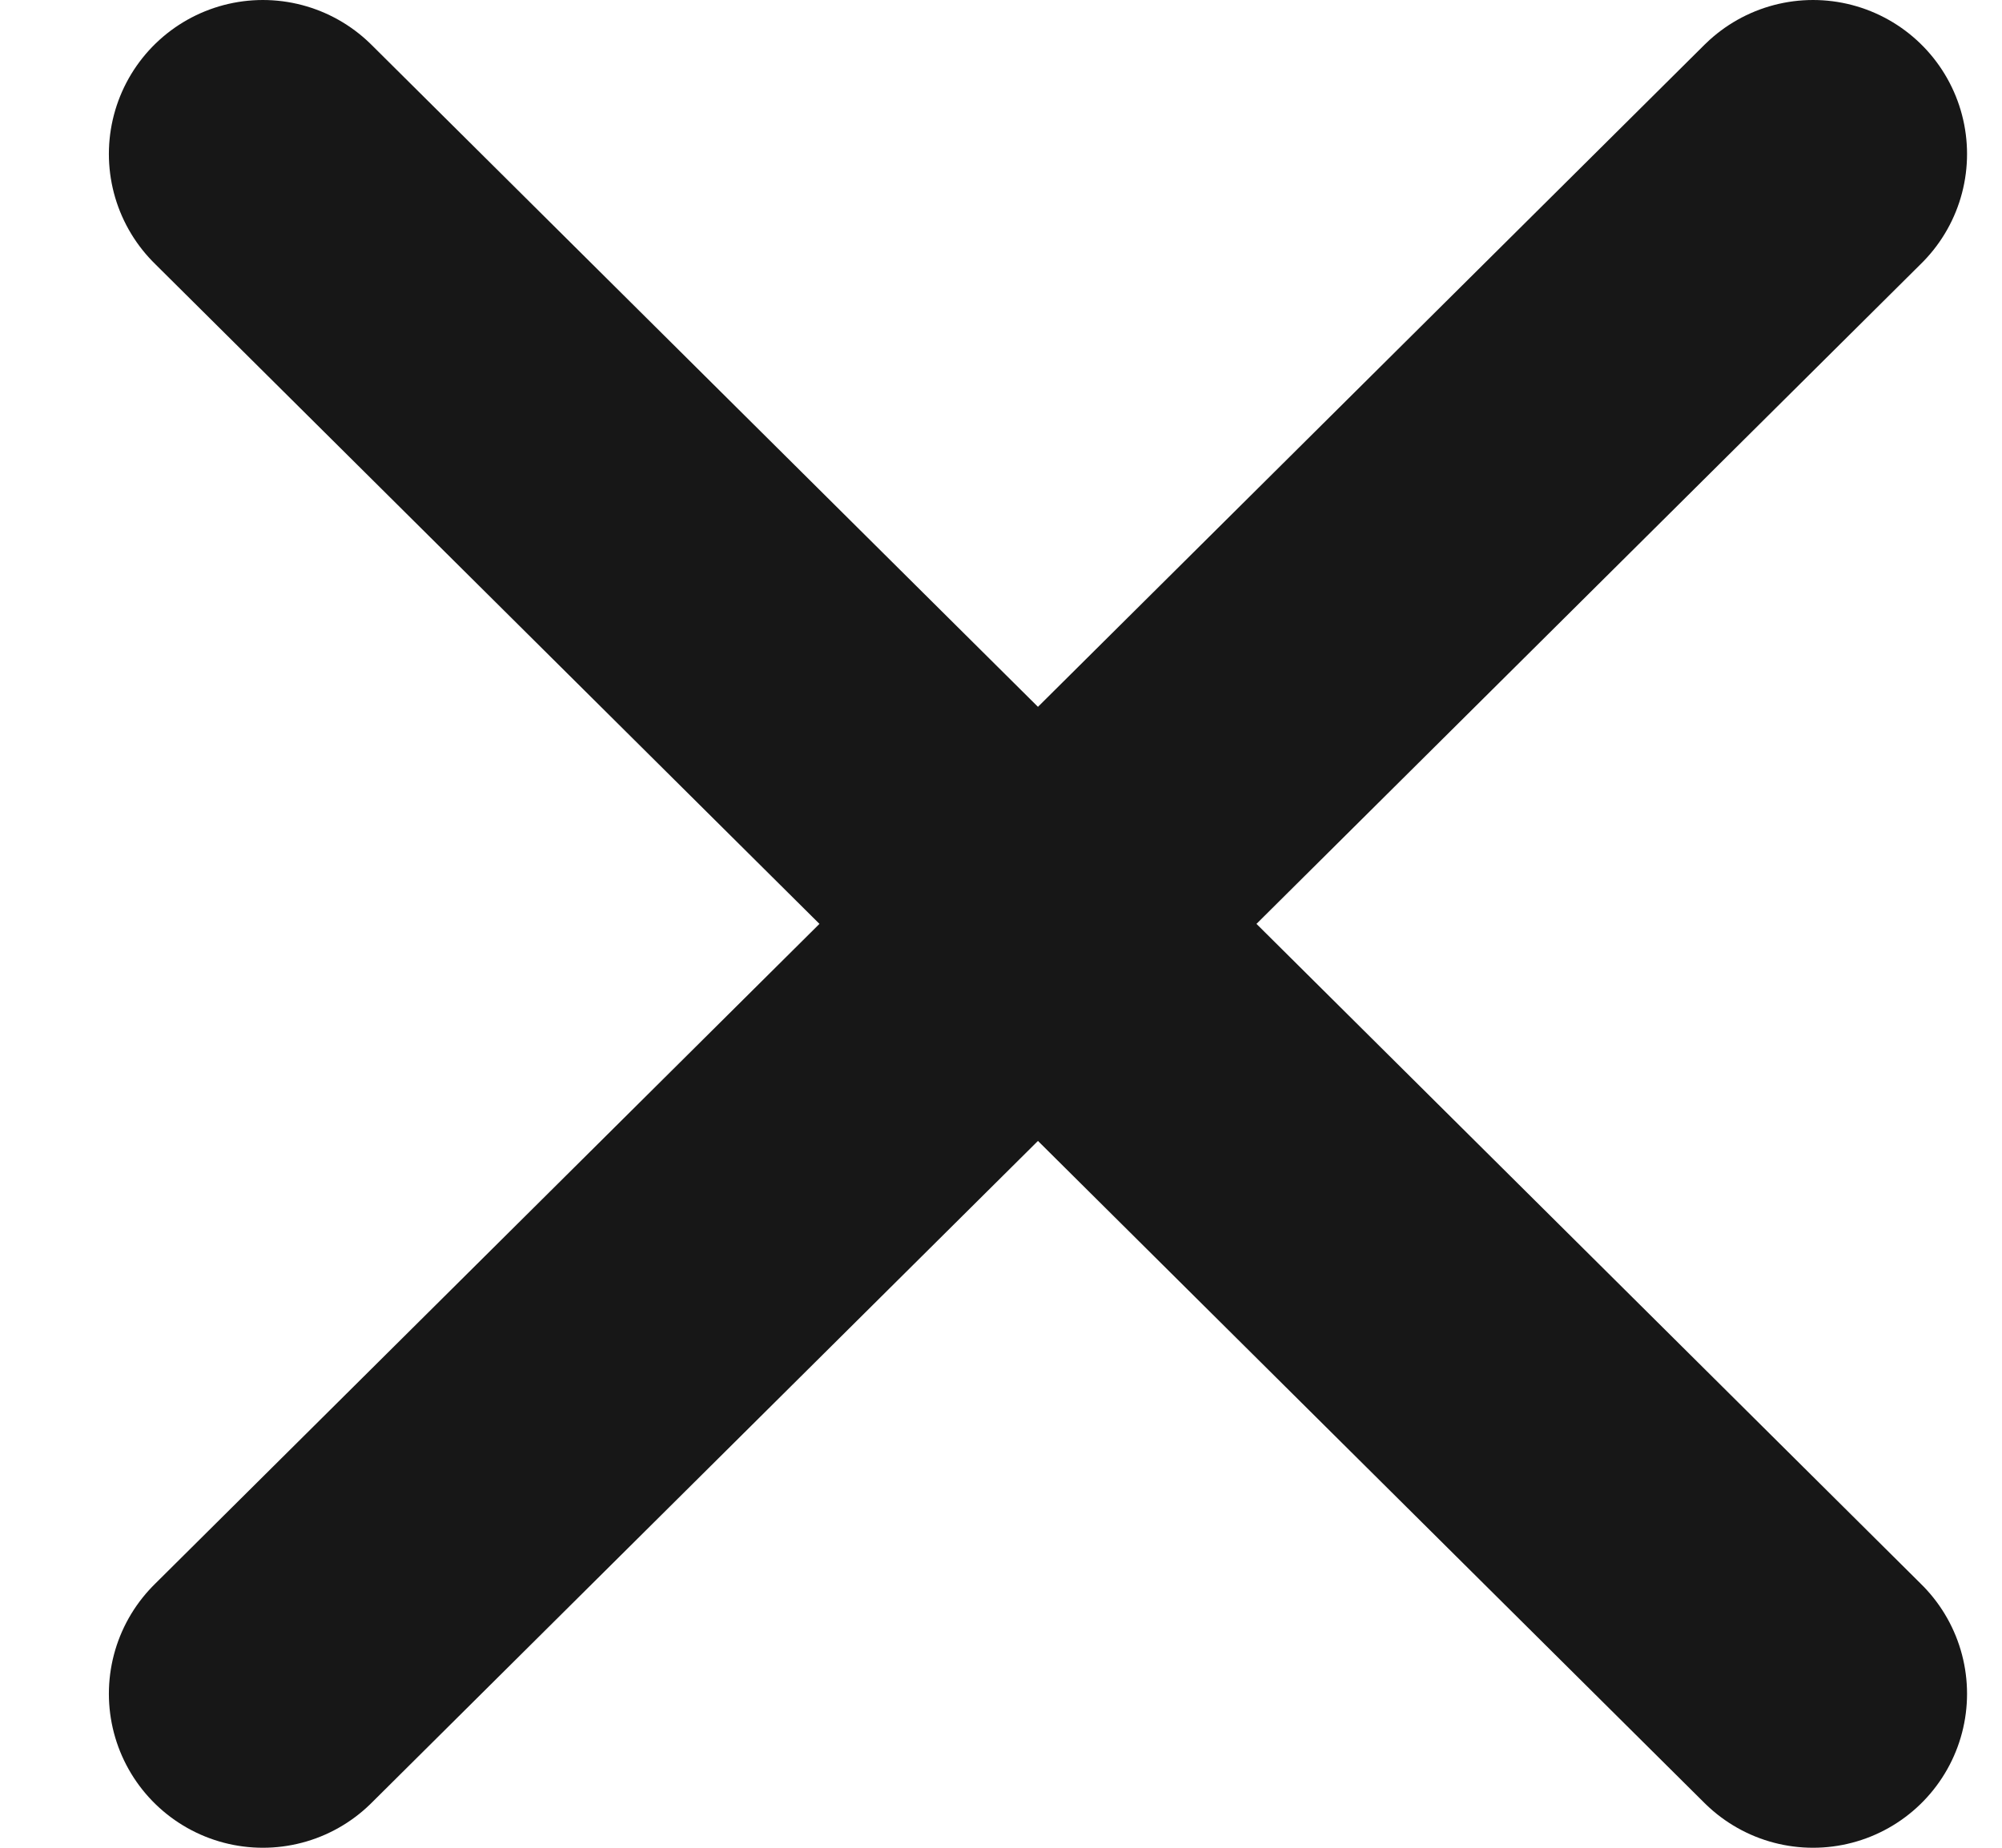
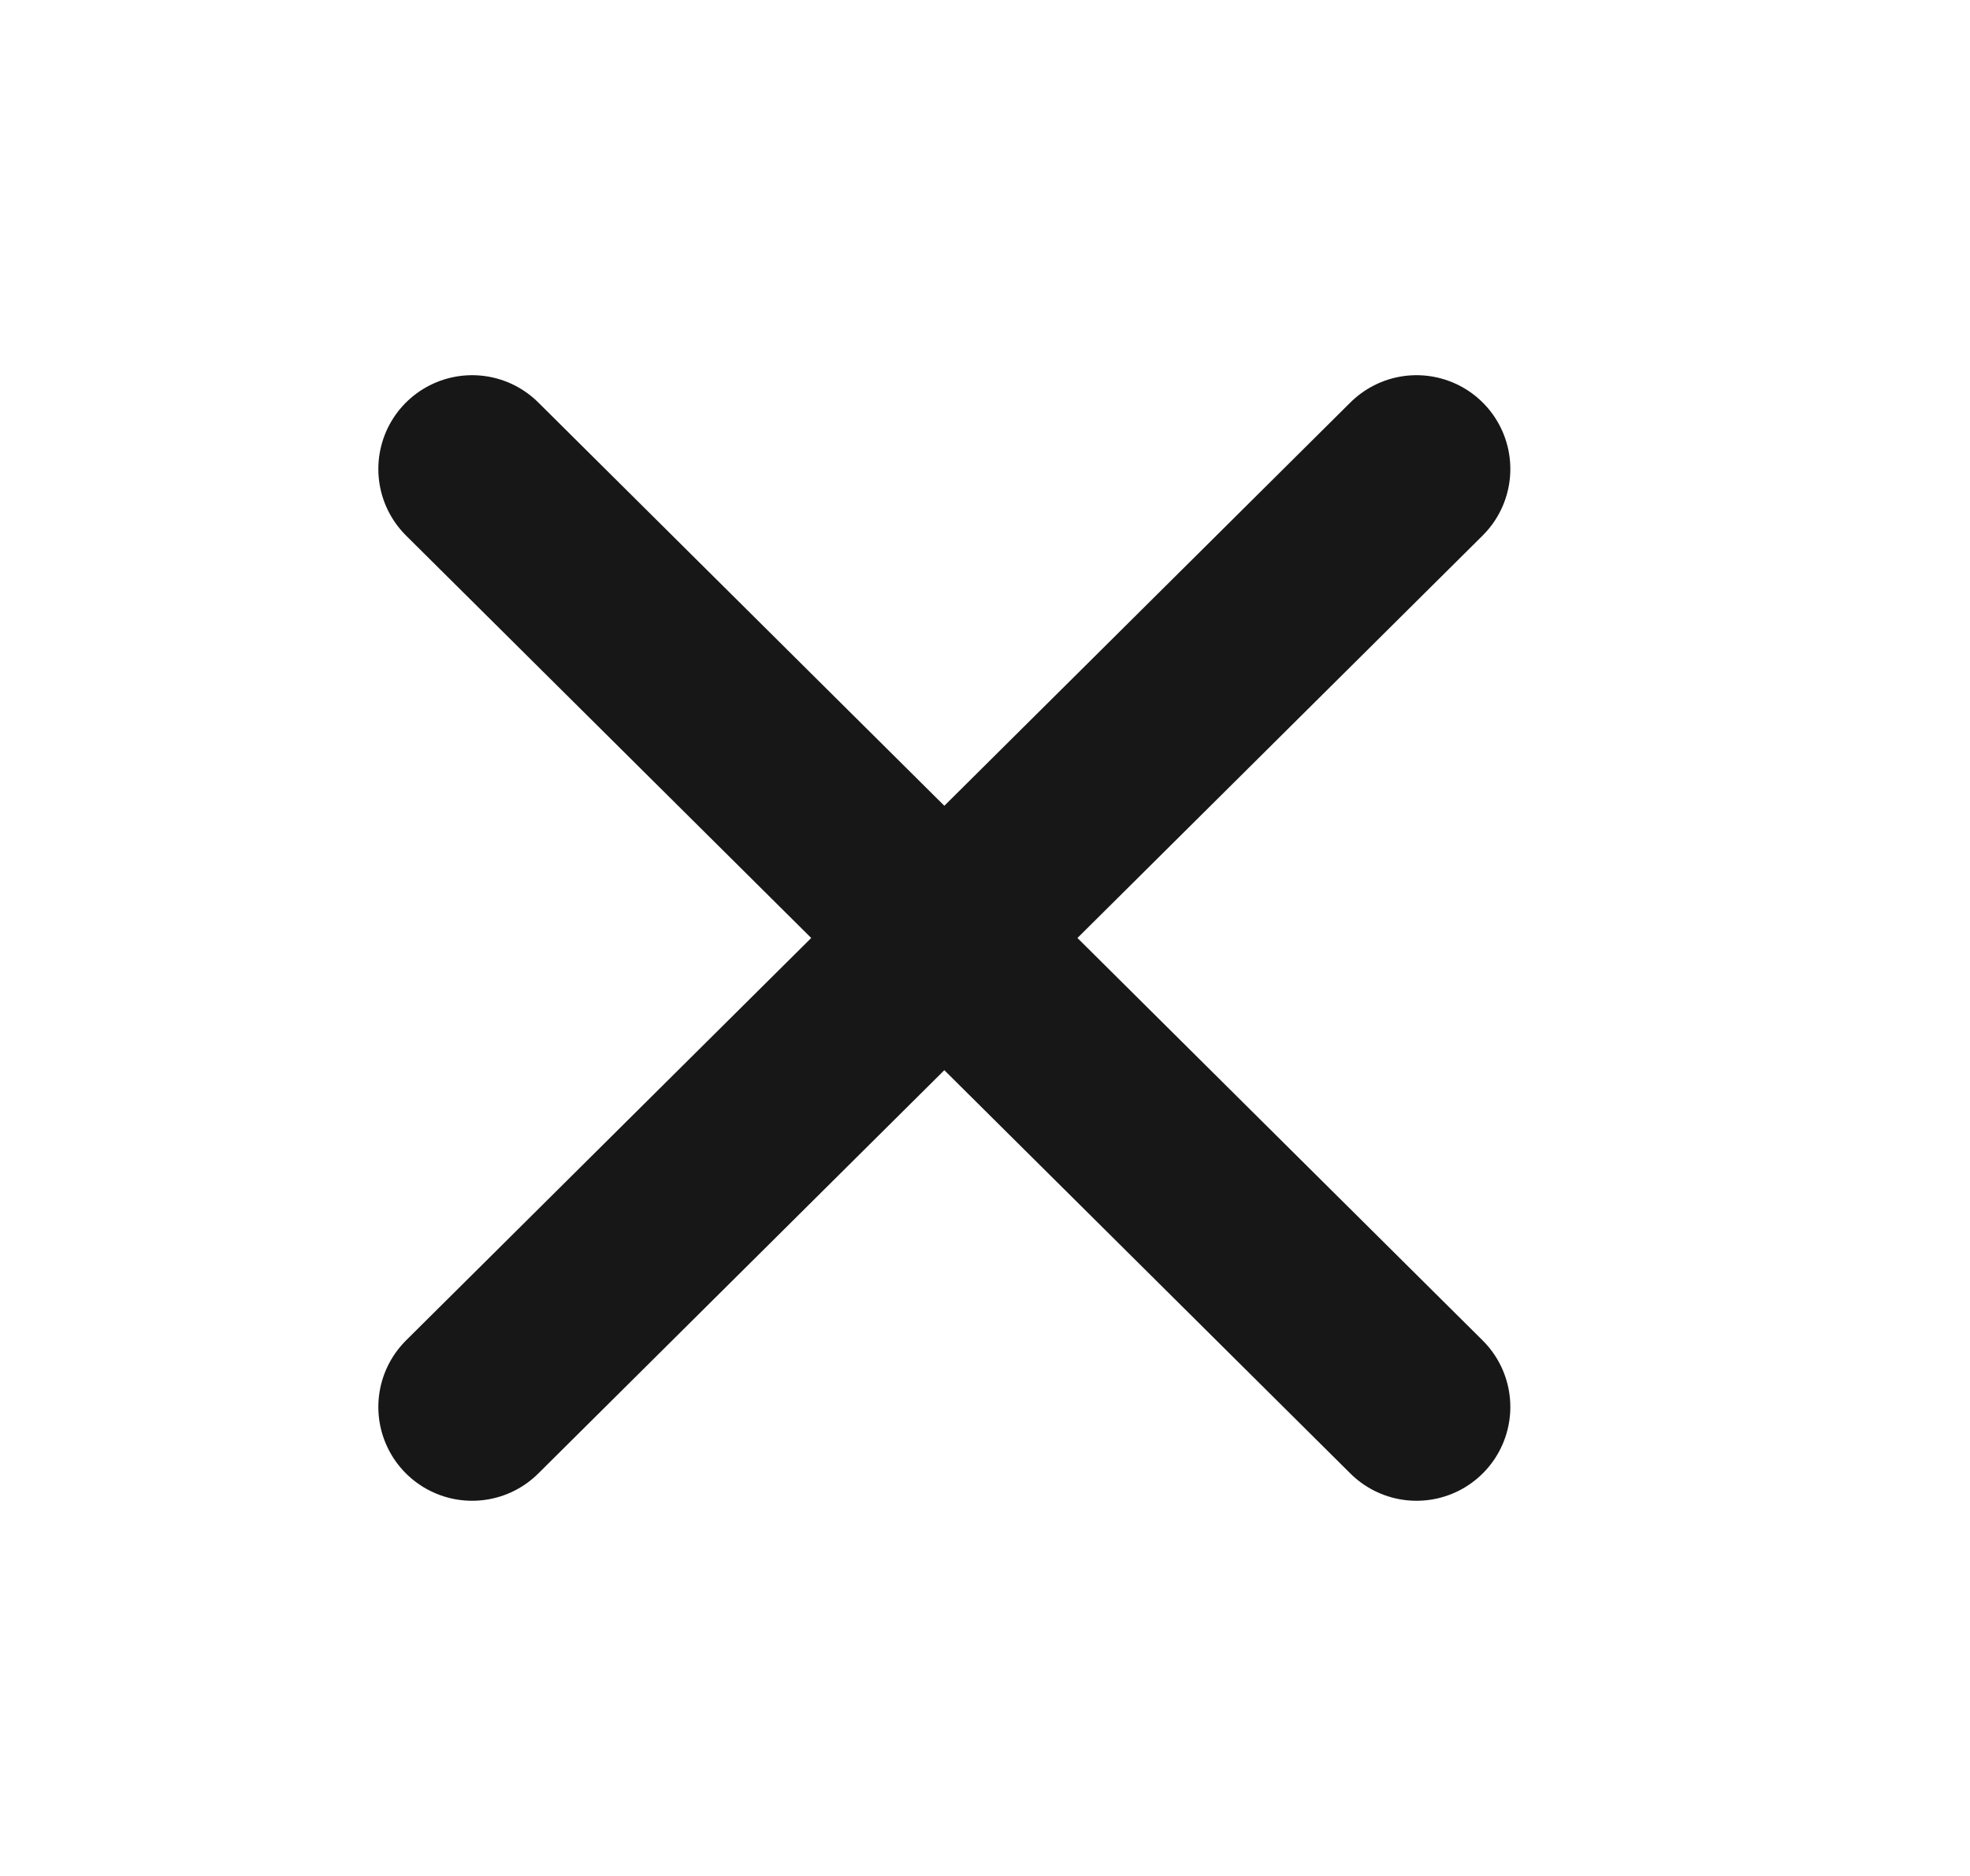
- <svg xmlns="http://www.w3.org/2000/svg" width="13" height="12" viewBox="0 0 13 12" fill="none">
-   <path d="M1.707 1L11.773 11M1.707 11L11.773 1L1.707 11Z" stroke="#171717" stroke-width="2" stroke-linecap="round" stroke-linejoin="round" />
+ <svg xmlns="http://www.w3.org/2000/svg" width="21" height="20" viewBox="0 0 21 20" fill="none">
+   <path d="M5.033 5L15.1 15M5.033 15L15.1 5L5.033 15Z" stroke="#171717" stroke-width="2" stroke-linecap="round" stroke-linejoin="round" />
</svg>
